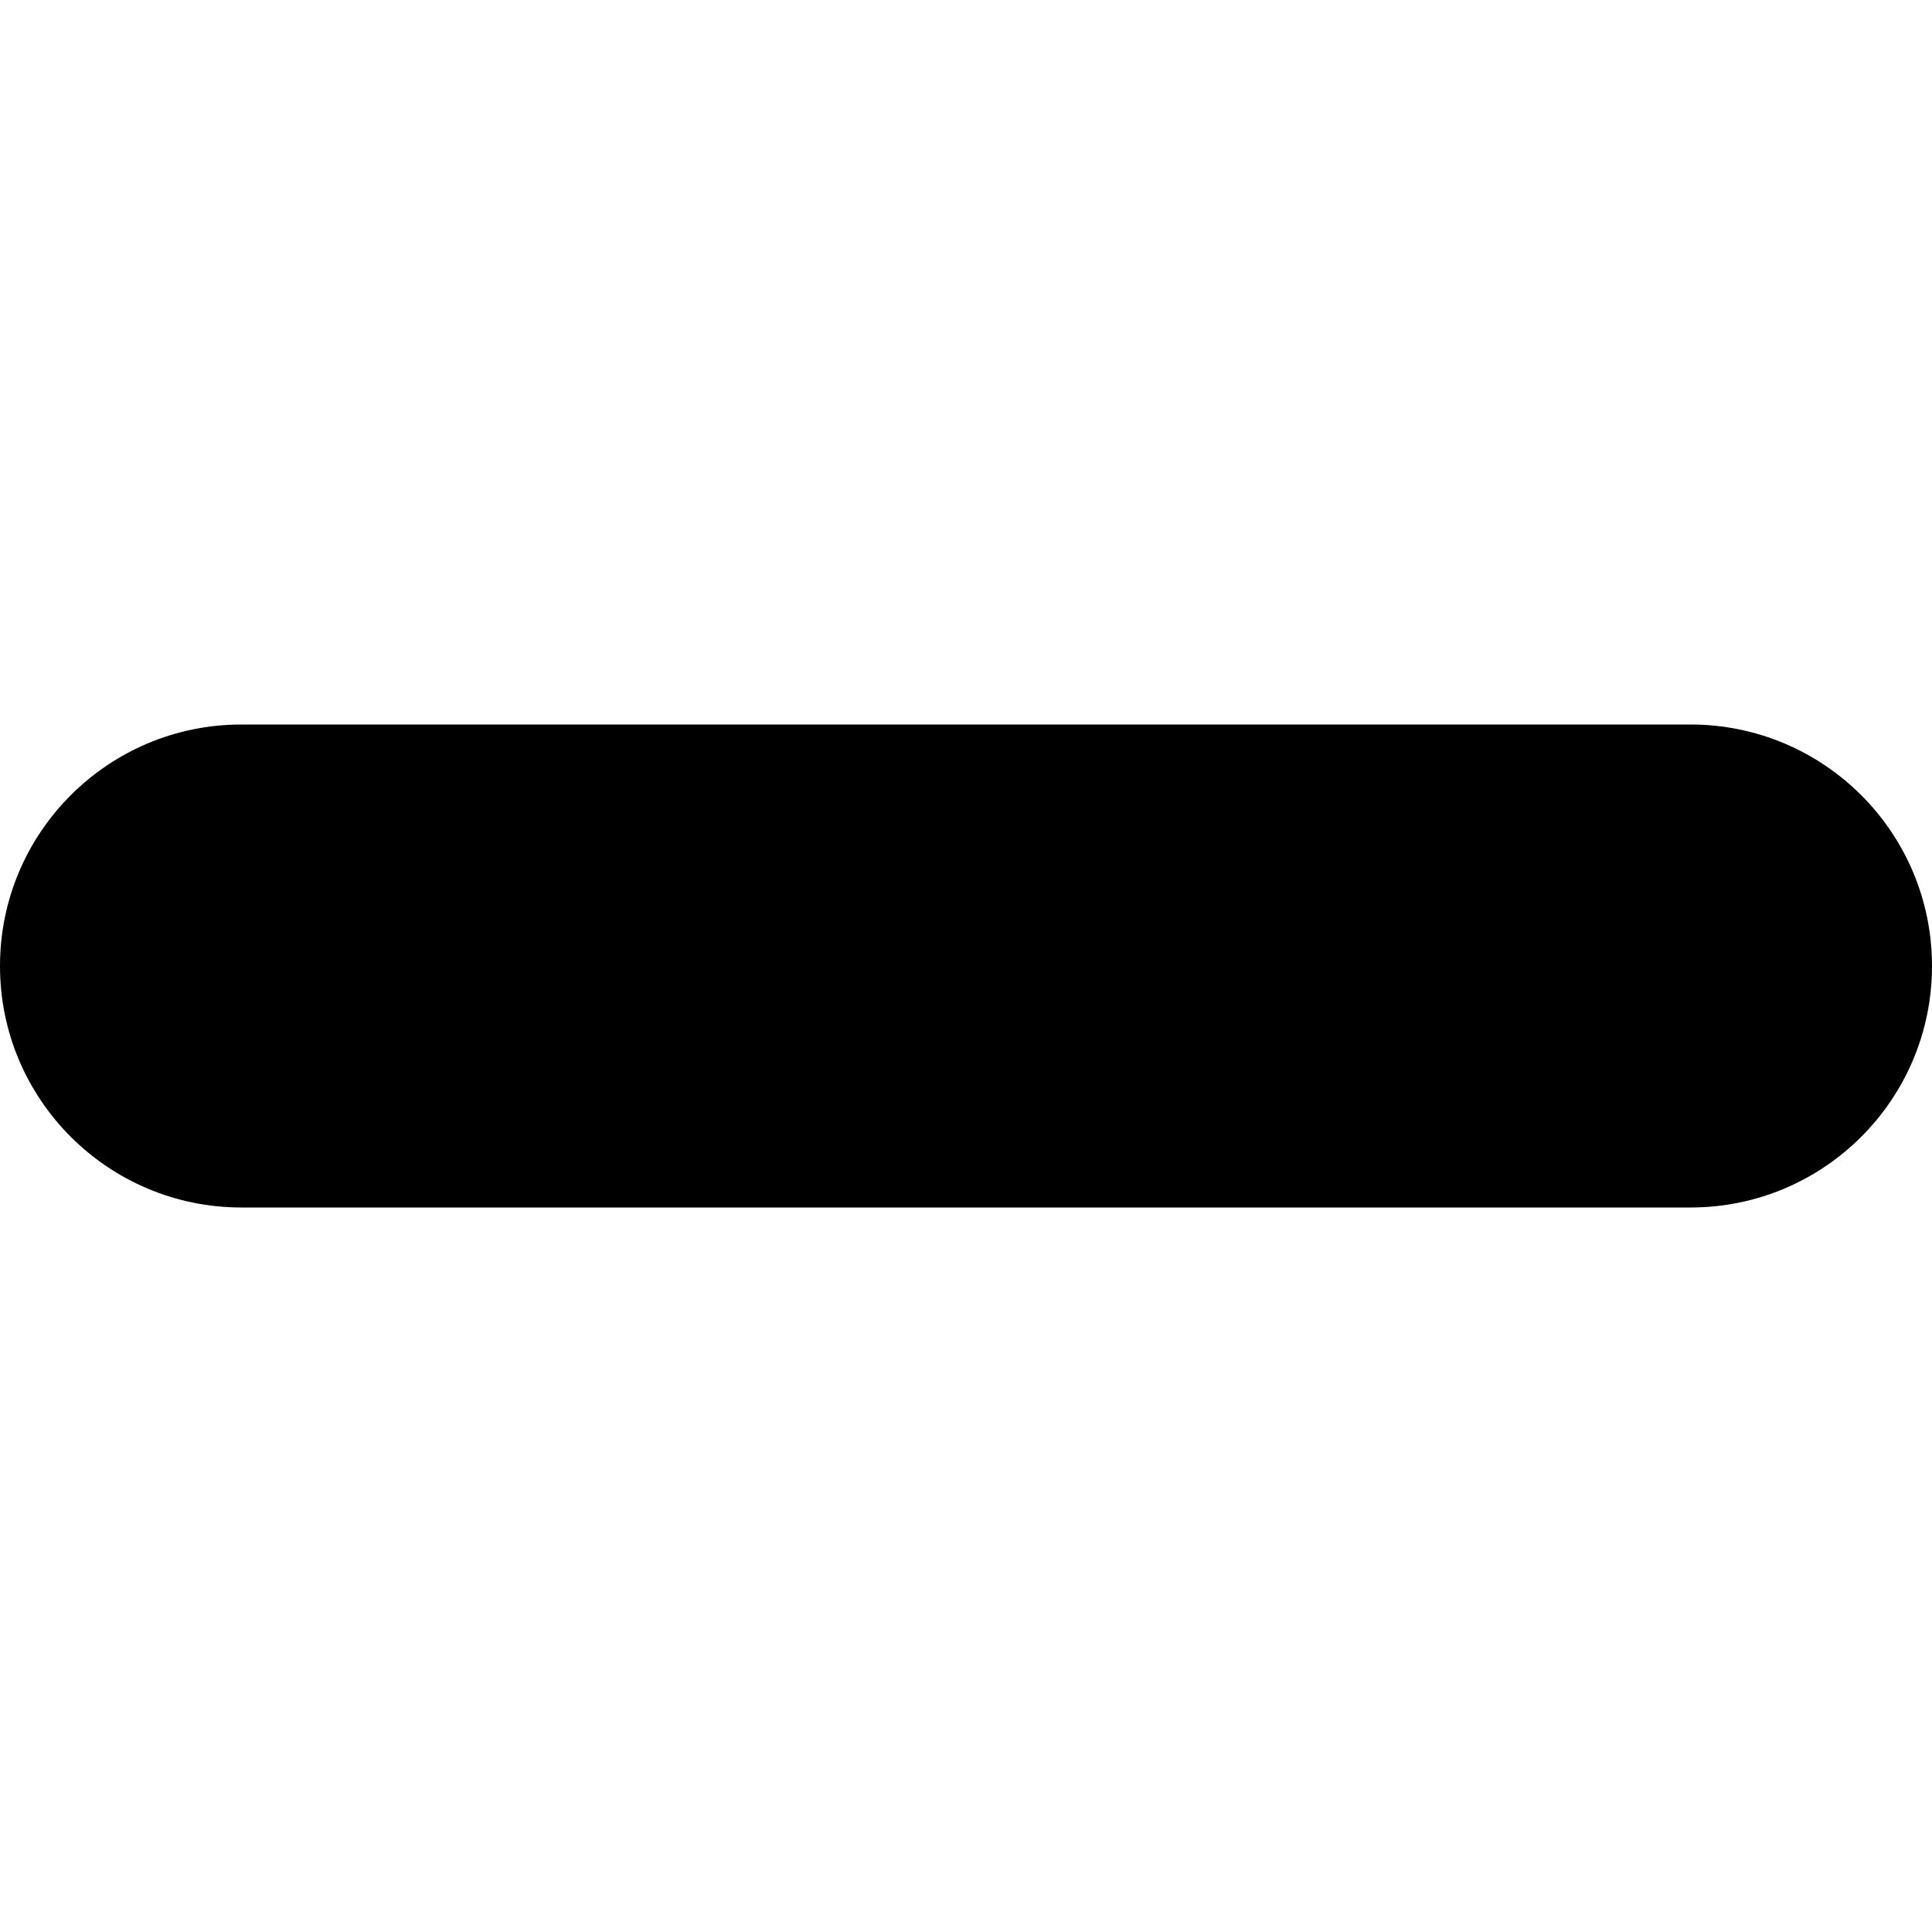
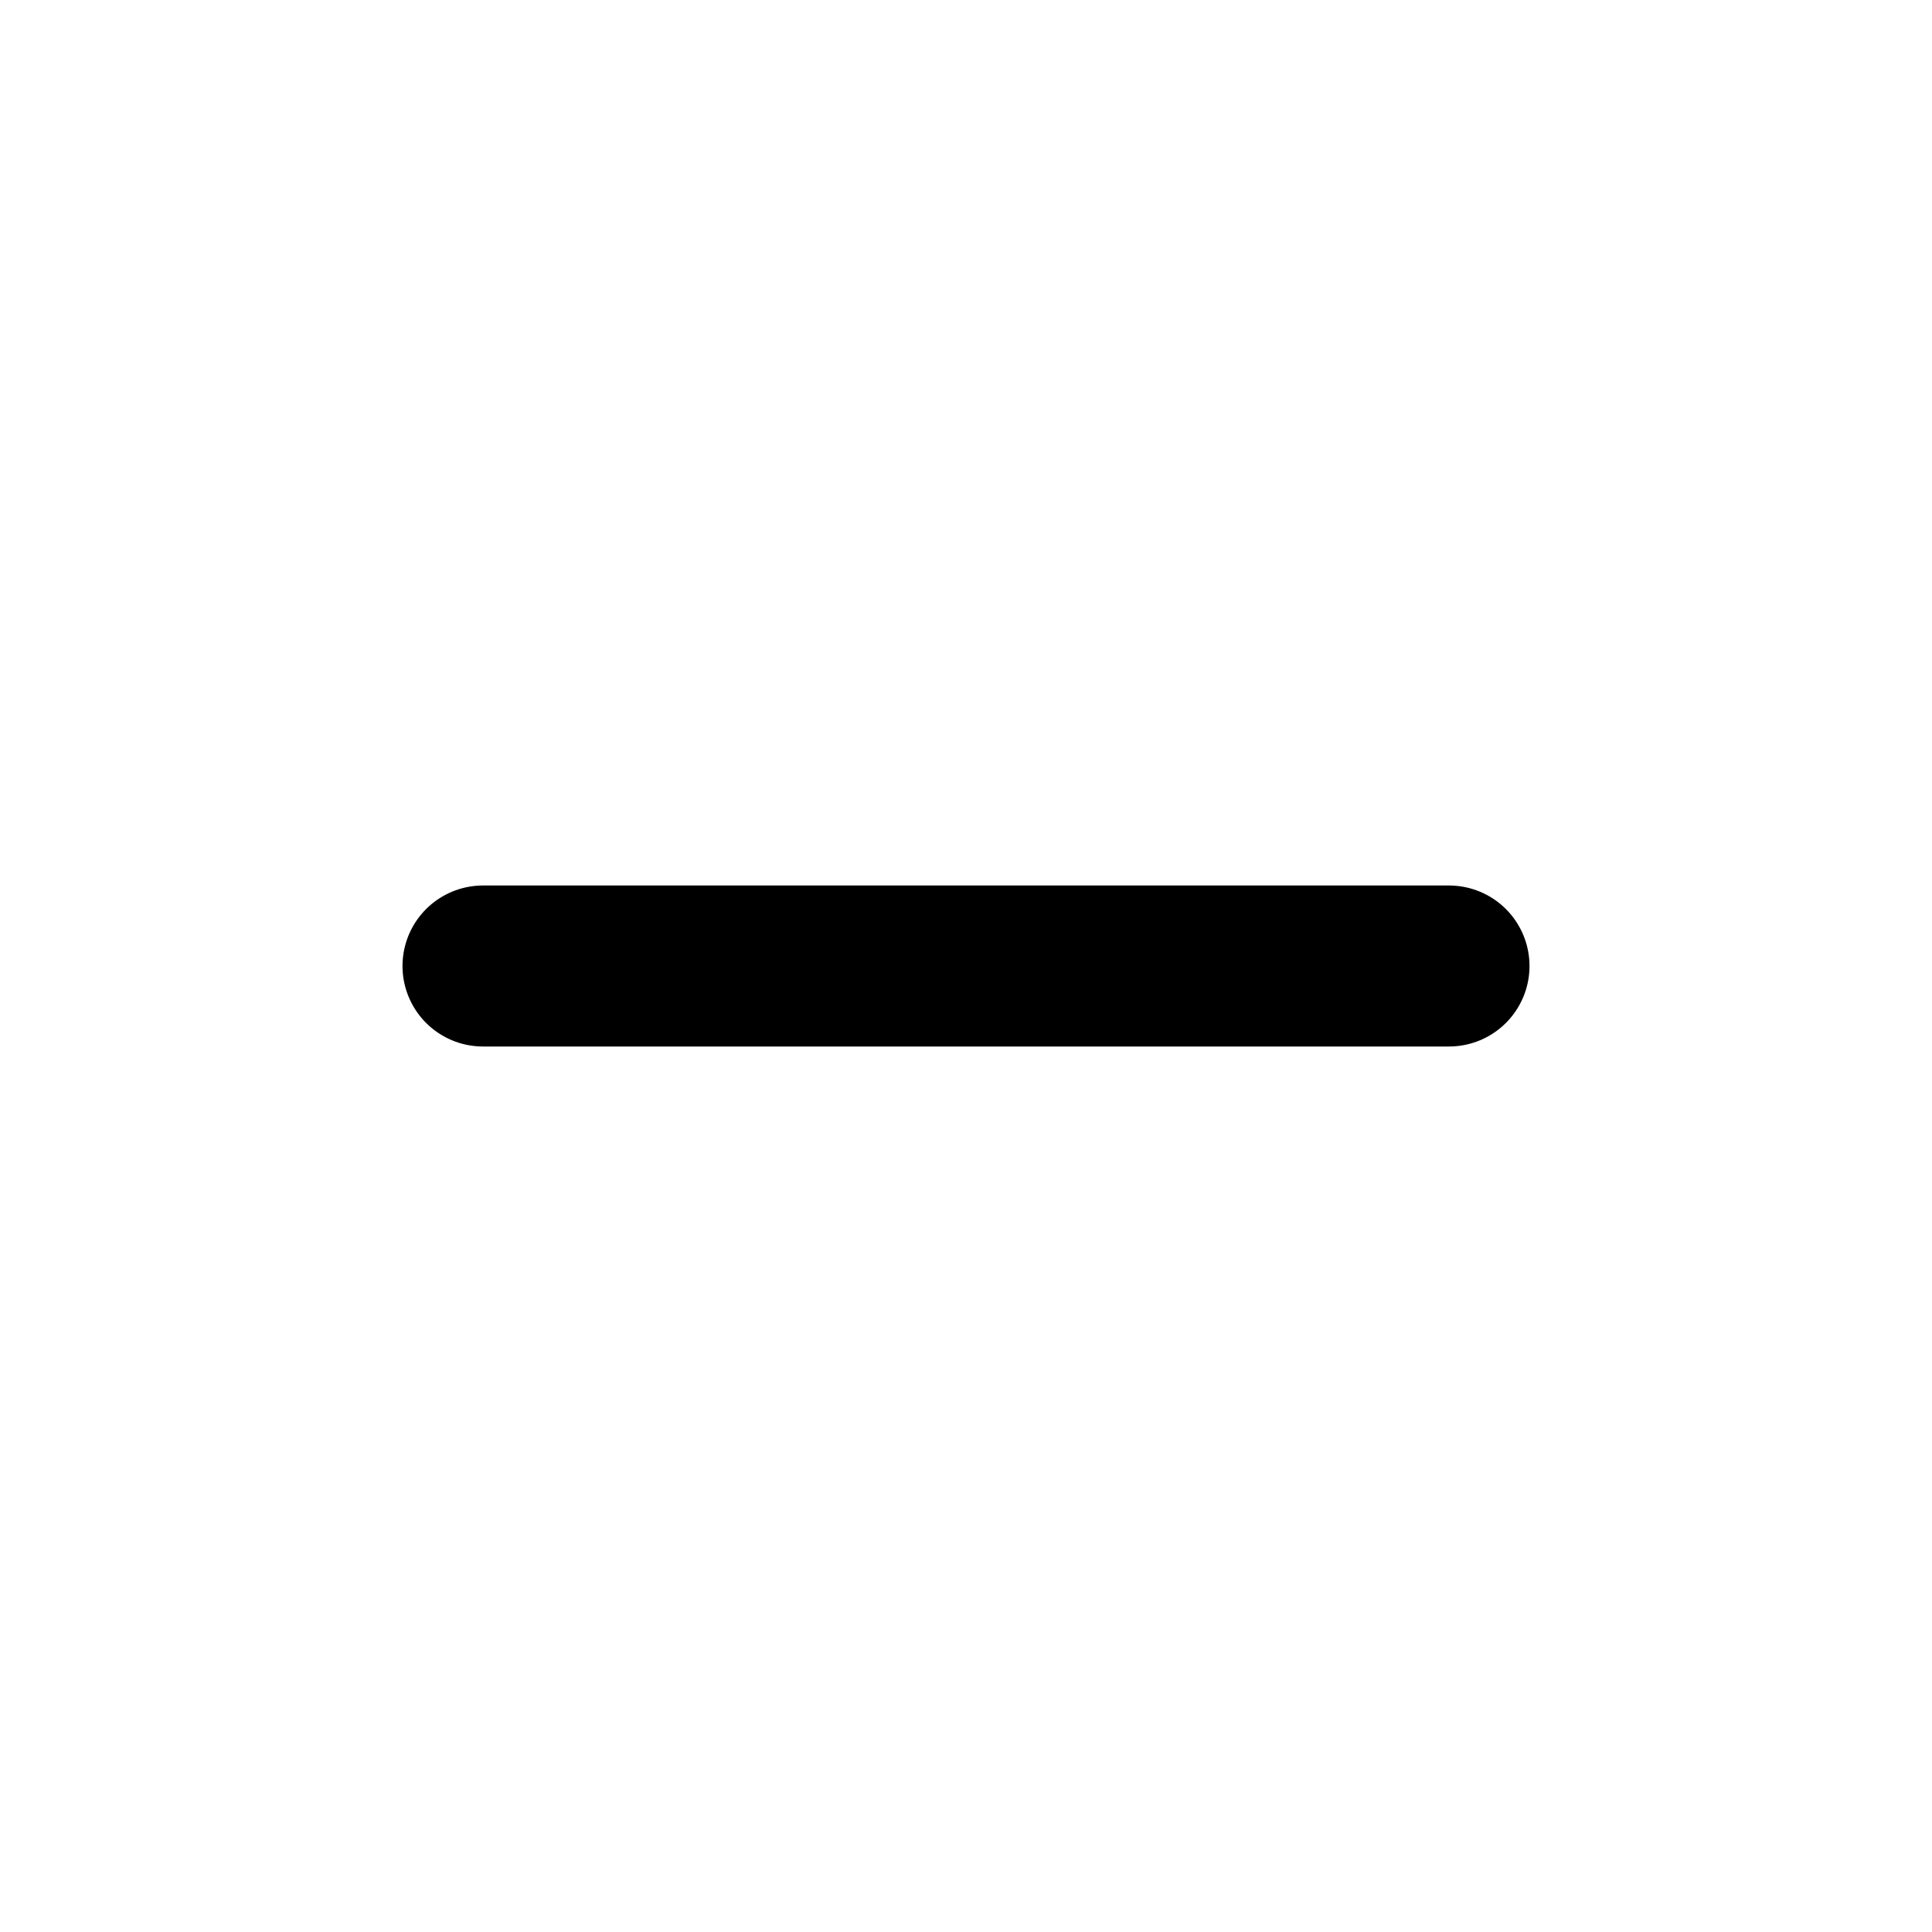
- <svg xmlns="http://www.w3.org/2000/svg" width="800px" height="800px" viewBox="0 -12 32 32" version="1.1">
-   <defs>
- 
- </defs>
-   <g id="Page-1" stroke="none" stroke-width="1" fill="none" fill-rule="evenodd">
-     <g id="Icon-Set-Filled" transform="translate(-414, -1049)" fill="#000000">
-       <path d="M442,1049 L418,1049 C415.791,1049 414,1050.79 414,1053 C414,1055.21 415.791,1057 418,1057 L442,1057 C444.209,1057 446,1055.21 446,1053 C446,1050.79 444.209,1049 442,1049" id="minus">
- 
- </path>
-     </g>
-   </g>
+ <svg xmlns="http://www.w3.org/2000/svg" width="800px" height="800px" viewBox="0 0 24 24" fill="none">
+   <path d="M6 12L18 12" stroke="#000000" stroke-width="2" stroke-linecap="round" stroke-linejoin="round" />
</svg>
